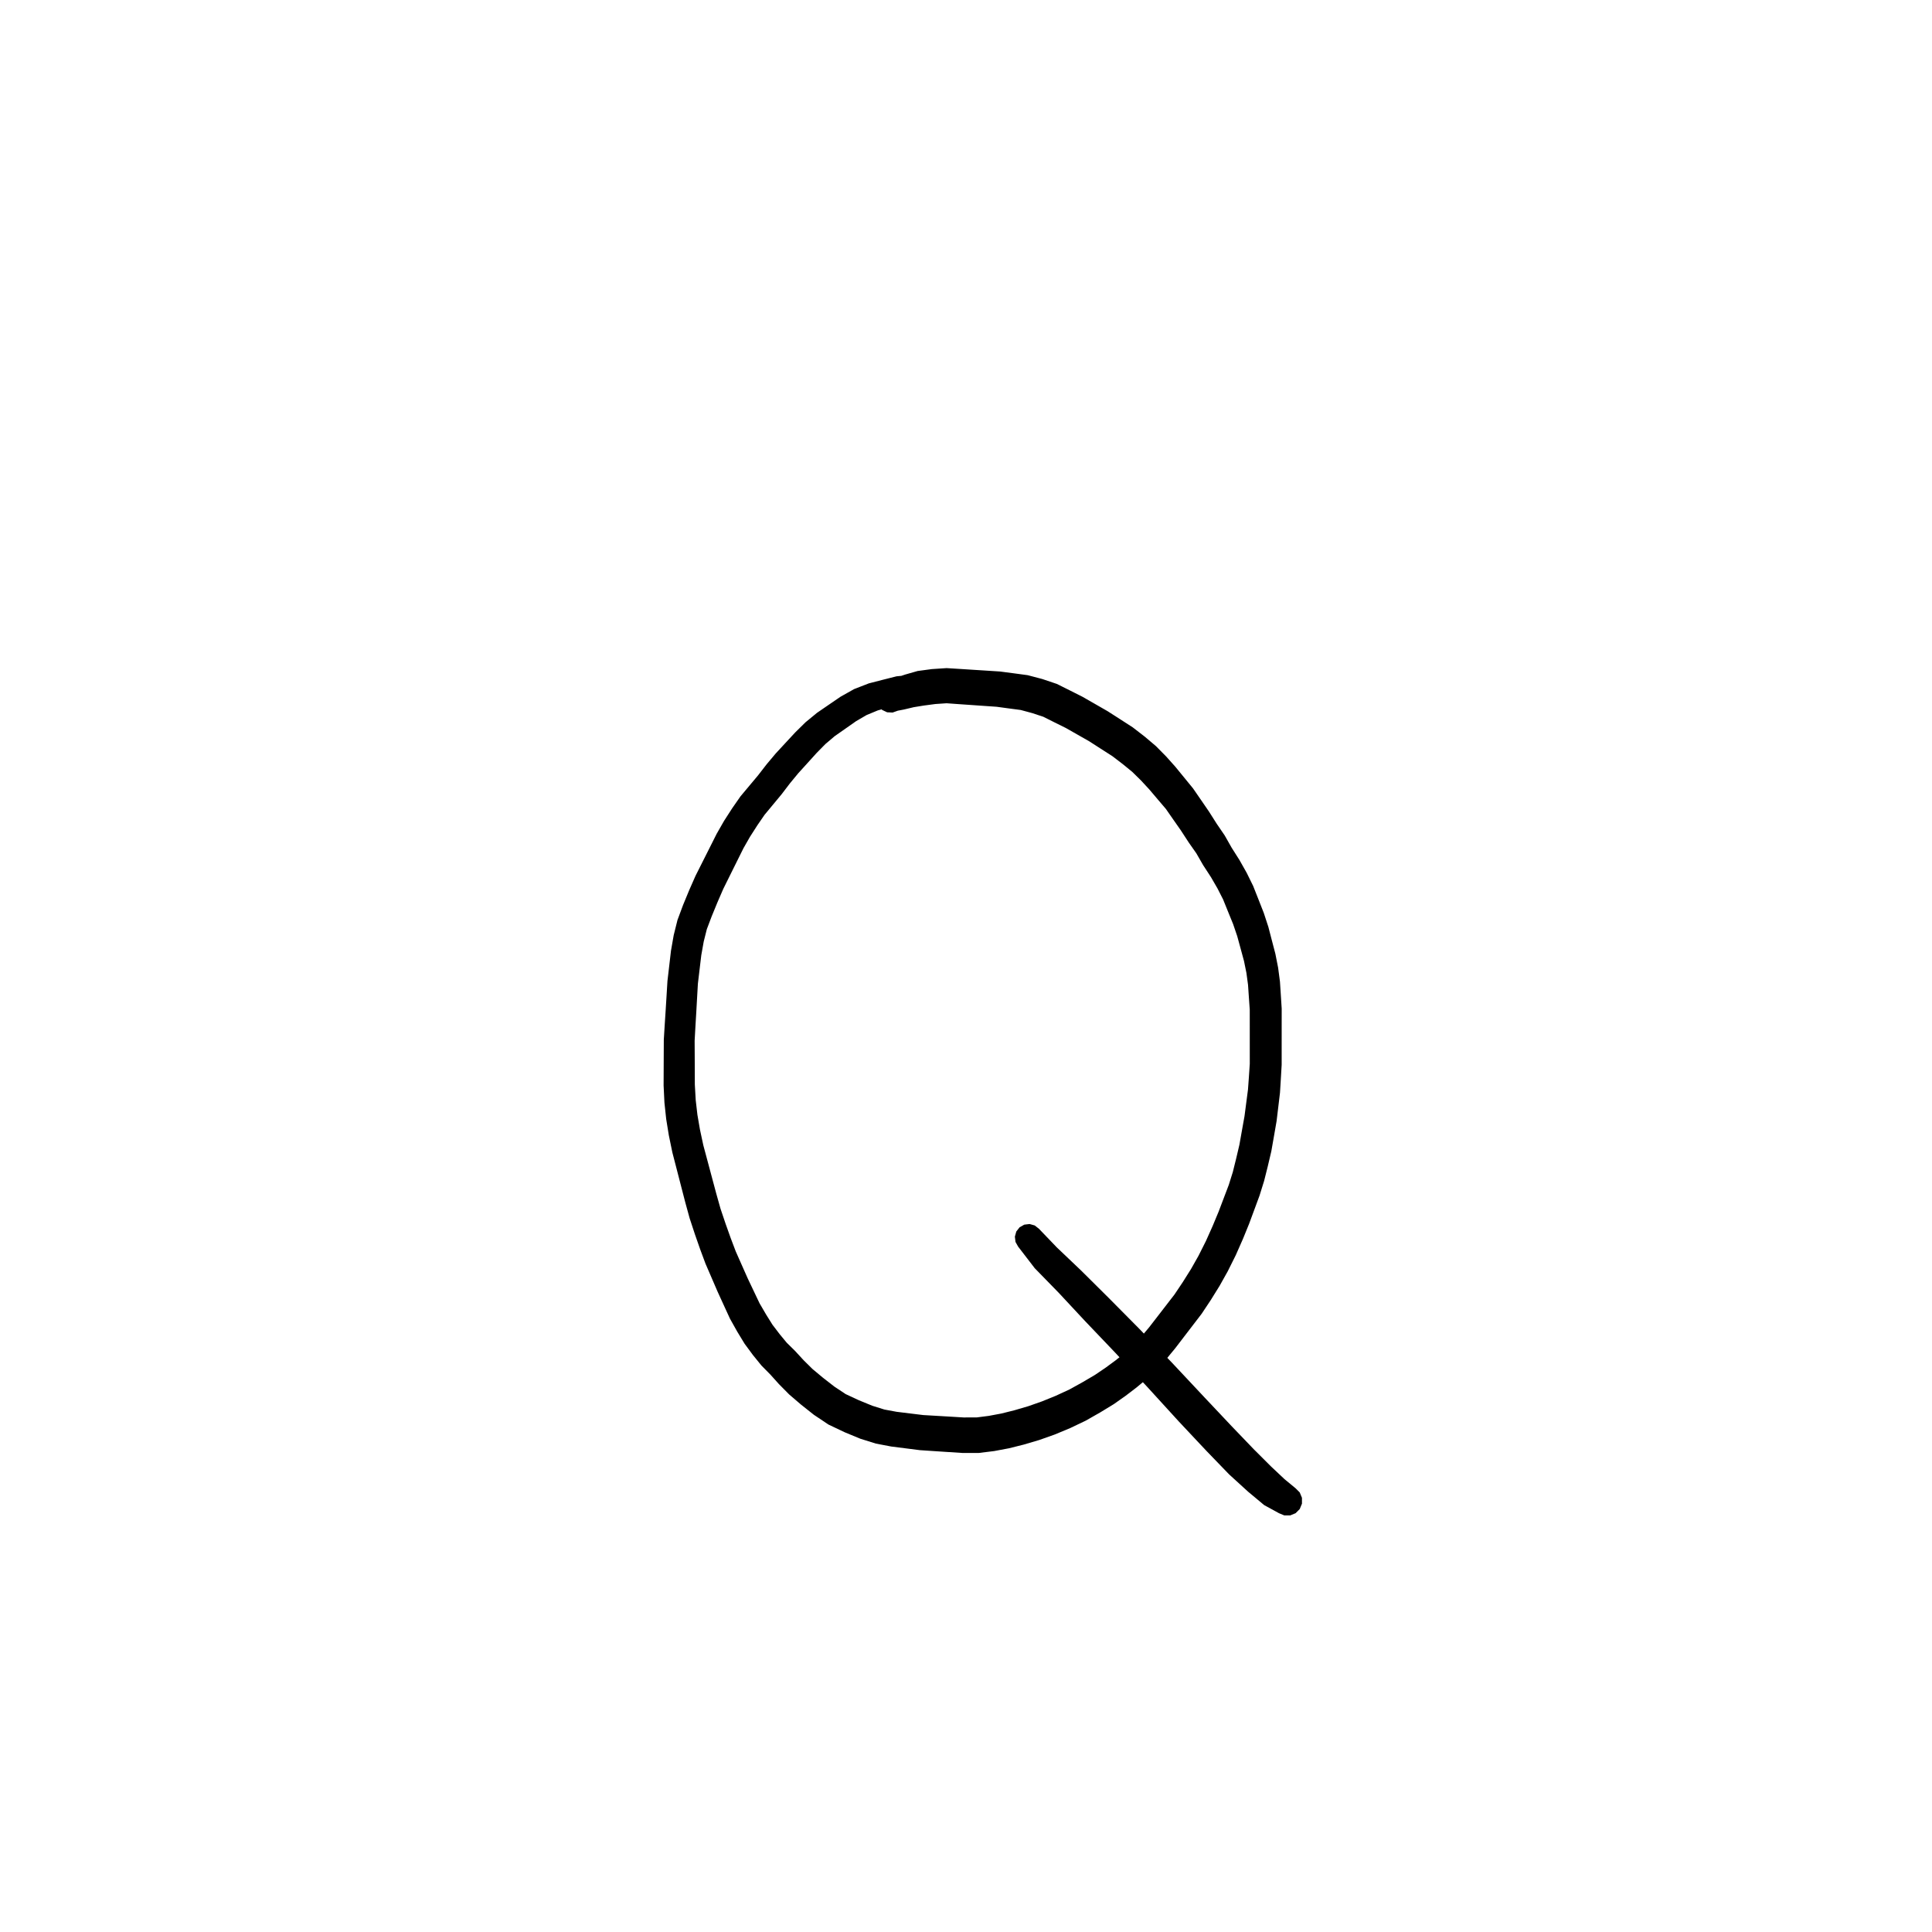
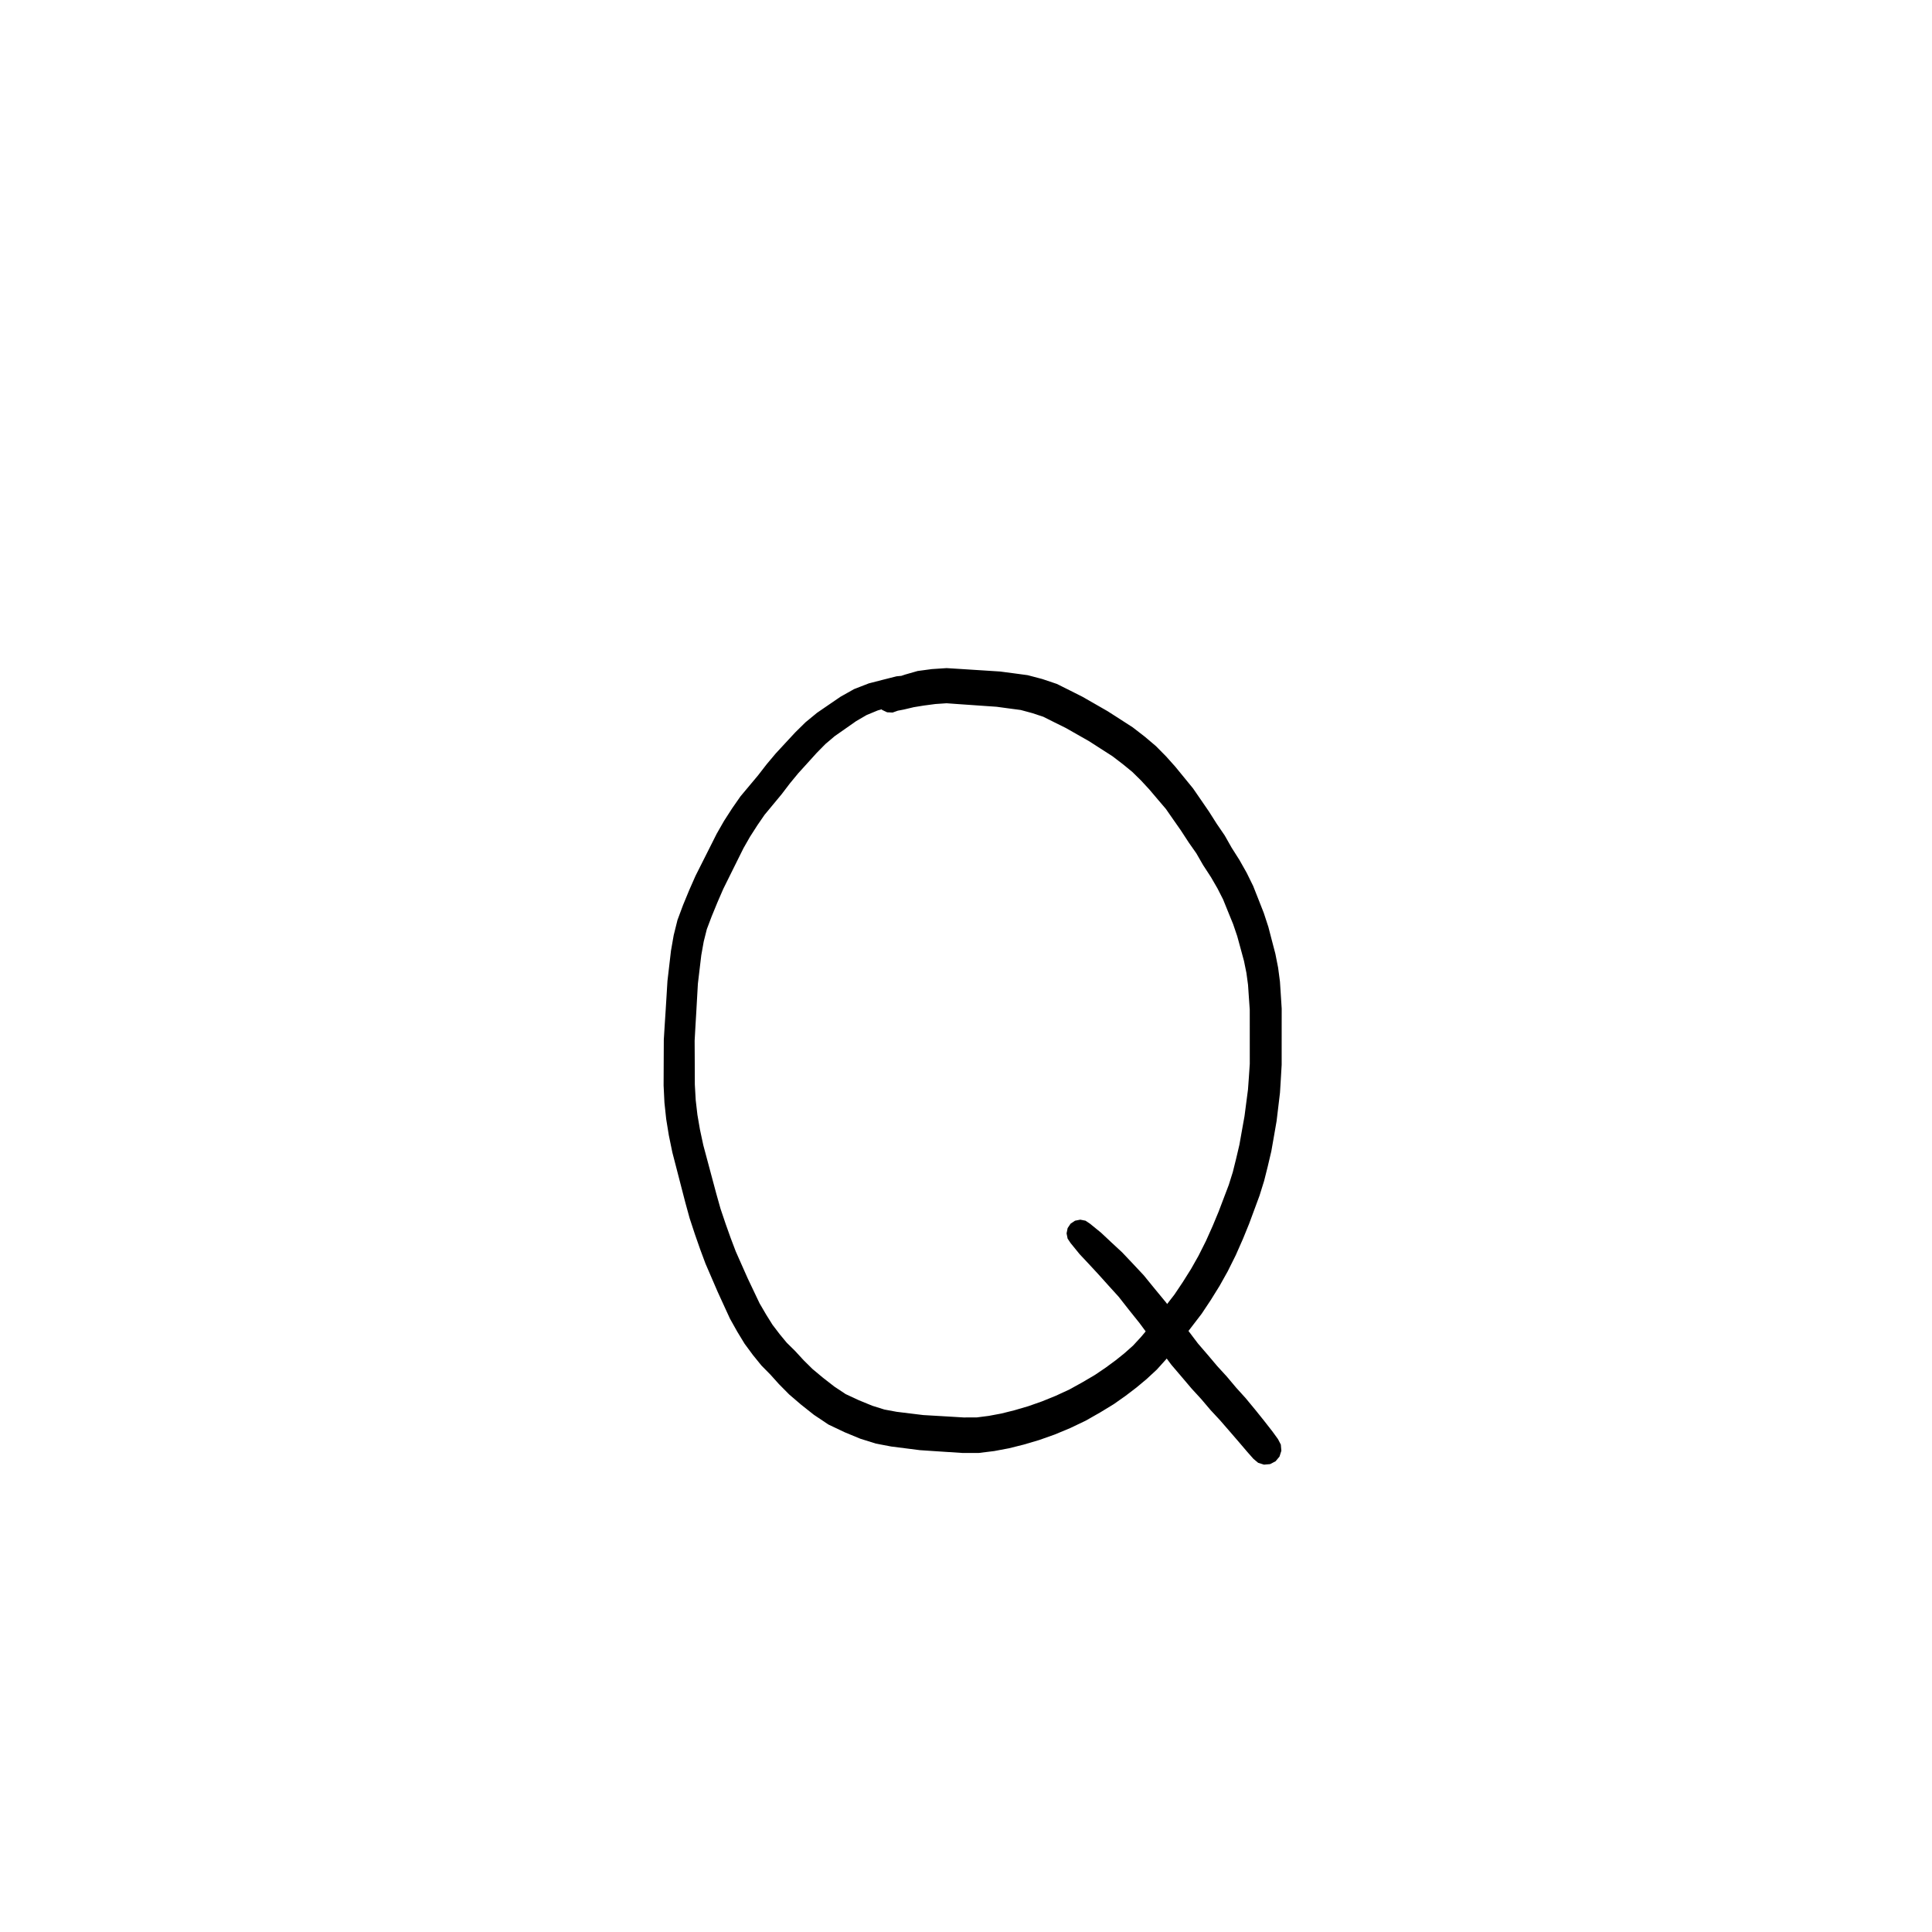
<svg xmlns="http://www.w3.org/2000/svg" viewBox="0 0 300 300" width="300" height="300">
  <path d="M 143.177 104.395 L 141.279 104.817 L 139.219 105.017 L 137.048 105.565 L 134.904 106.117 L 132.622 107.004 L 130.52 108.185 L 128.691 109.436 L 126.861 110.69 L 125.086 112.149 L 123.491 113.72 L 121.975 115.354 L 120.458 116.994 L 119.046 118.674 L 117.701 120.411 L 116.387 121.978 L 114.977 123.664 L 113.684 125.522 L 112.423 127.48 L 111.286 129.468 L 110.182 131.665 L 109.104 133.804 L 108 135.998 L 107.021 138.219 L 106.058 140.553 L 105.199 142.859 L 104.611 145.22 L 104.187 147.645 L 103.915 149.99 L 103.641 152.336 L 103.499 154.682 L 103.359 156.954 L 103.219 159.097 L 103.075 161.447 L 103.064 163.795 L 103.054 166.071 L 103.044 168.548 L 103.174 171.224 L 103.447 173.774 L 103.858 176.305 L 104.407 178.962 L 105.082 181.568 L 105.74 184.116 L 106.403 186.679 L 107.087 189.171 L 107.908 191.665 L 108.72 193.988 L 109.55 196.222 L 110.504 198.43 L 111.443 200.606 L 112.379 202.65 L 113.348 204.761 L 114.477 206.775 L 115.624 208.661 L 116.922 210.418 L 118.24 212.042 L 119.618 213.438 L 120.951 214.921 L 122.542 216.529 L 124.392 218.115 L 126.382 219.692 L 128.647 221.206 L 131.157 222.398 L 133.601 223.407 L 136.013 224.162 L 138.396 224.615 L 140.621 224.897 L 142.847 225.181 L 145.074 225.329 L 147.217 225.47 L 149.448 225.614 L 151.975 225.615 L 154.378 225.32 L 156.684 224.886 L 158.963 224.316 L 161.363 223.607 L 163.774 222.753 L 166.175 221.754 L 168.595 220.598 L 170.851 219.313 L 172.955 218.029 L 174.802 216.727 L 176.483 215.443 L 178.043 214.142 L 179.644 212.658 L 181.097 211.041 L 182.497 209.346 L 183.862 207.562 L 185.199 205.819 L 186.591 204.003 L 187.995 201.891 L 189.379 199.663 L 190.641 197.408 L 191.895 194.89 L 192.998 192.391 L 193.956 190.041 L 194.765 187.856 L 195.583 185.643 L 196.293 183.362 L 196.853 181.131 L 197.41 178.769 L 197.822 176.421 L 198.228 174.083 L 198.493 171.874 L 198.757 169.66 L 198.886 167.571 L 199.016 165.345 L 199.016 163.125 L 199.017 160.982 L 199.018 158.839 L 199.021 156.616 L 198.888 154.522 L 198.751 152.431 L 198.465 150.26 L 198.037 148.093 L 197.49 146.006 L 196.947 143.918 L 196.24 141.762 L 195.422 139.679 L 194.588 137.57 L 193.583 135.527 L 192.452 133.526 L 191.258 131.645 L 190.171 129.729 L 188.939 127.925 L 187.744 126.043 L 186.521 124.258 L 185.252 122.418 L 183.853 120.707 L 182.493 119.044 L 181.082 117.467 L 179.488 115.851 L 177.756 114.385 L 175.884 112.938 L 173.915 111.668 L 171.979 110.427 L 170.043 109.316 L 168.105 108.204 L 166.164 107.225 L 164.112 106.202 L 161.842 105.437 L 159.581 104.842 L 157.395 104.547 L 155.296 104.272 L 153.196 104.136 L 151.187 104.009 L 149.177 103.88 L 146.987 103.744 L 144.706 103.895 L 142.49 104.192 L 140.562 104.743 L 138.432 105.452 L 137.156 106.607 L 136.524 107.18 L 136.16 107.952 L 136.118 108.804 L 136.406 109.607 L 136.979 110.239 L 137.751 110.604 L 138.603 110.645 L 139.406 110.357 L 140.363 110.173 L 141.893 109.811 L 143.448 109.558 L 145.249 109.32 L 146.987 109.202 L 148.814 109.334 L 150.822 109.473 L 152.831 109.614 L 154.749 109.745 L 156.667 110.006 L 158.5 110.247 L 160.256 110.723 L 162.004 111.298 L 163.702 112.15 L 165.511 113.046 L 167.323 114.077 L 169.137 115.109 L 170.951 116.278 L 172.732 117.419 L 174.343 118.651 L 175.825 119.863 L 177.177 121.194 L 178.445 122.563 L 179.763 124.115 L 181.043 125.617 L 182.185 127.26 L 183.372 128.957 L 184.588 130.825 L 185.766 132.503 L 186.822 134.338 L 188.039 136.206 L 189.051 137.955 L 189.921 139.662 L 190.694 141.571 L 191.483 143.506 L 192.116 145.367 L 192.644 147.298 L 193.168 149.229 L 193.544 151.08 L 193.794 152.926 L 193.924 154.853 L 194.06 156.776 L 194.062 158.839 L 194.063 160.982 L 194.064 163.125 L 194.065 165.19 L 193.927 167.251 L 193.787 169.179 L 193.516 171.251 L 193.245 173.328 L 192.847 175.543 L 192.456 177.749 L 191.941 179.94 L 191.43 181.995 L 190.801 183.999 L 190.012 186.073 L 189.214 188.173 L 188.297 190.377 L 187.257 192.7 L 186.1 195.003 L 184.951 197.034 L 183.657 199.092 L 182.382 200.997 L 181.096 202.663 L 179.754 204.402 L 178.44 206.1 L 177.162 207.62 L 175.936 208.949 L 174.59 210.144 L 173.204 211.254 L 171.672 212.38 L 170.036 213.489 L 168.123 214.615 L 166.093 215.741 L 163.959 216.729 L 161.806 217.604 L 159.664 218.357 L 157.51 218.988 L 155.503 219.489 L 153.524 219.859 L 151.641 220.099 L 149.615 220.1 L 147.56 219.976 L 145.417 219.85 L 143.358 219.73 L 141.299 219.478 L 139.238 219.225 L 137.335 218.874 L 135.462 218.289 L 133.352 217.423 L 131.309 216.473 L 129.556 215.308 L 127.795 213.938 L 126.163 212.578 L 124.808 211.239 L 123.462 209.777 L 122.162 208.494 L 121.069 207.172 L 119.957 205.714 L 118.96 204.118 L 117.947 202.382 L 117.04 200.475 L 116.102 198.501 L 115.165 196.391 L 114.245 194.314 L 113.467 192.262 L 112.672 190.032 L 111.887 187.704 L 111.231 185.374 L 110.554 182.849 L 109.874 180.307 L 109.209 177.824 L 108.687 175.391 L 108.294 173.101 L 108.031 170.83 L 107.893 168.417 L 107.884 166.071 L 107.874 163.795 L 107.863 161.588 L 107.986 159.386 L 108.114 157.242 L 108.242 154.961 L 108.368 152.753 L 108.63 150.545 L 108.893 148.337 L 109.272 146.209 L 109.756 144.284 L 110.505 142.305 L 111.417 140.084 L 112.313 138.02 L 113.351 135.928 L 114.416 133.782 L 115.455 131.692 L 116.461 129.931 L 117.611 128.139 L 118.728 126.515 L 119.997 124.986 L 121.362 123.339 L 122.695 121.594 L 123.962 120.06 L 125.391 118.485 L 126.821 116.905 L 128.173 115.53 L 129.612 114.31 L 131.265 113.154 L 132.918 111.993 L 134.566 111.031 L 136.302 110.312 L 138.175 109.792 L 140.022 109.268 L 141.98 109.022 L 144.1 108.551 L 144.86 108.216 L 145.434 107.616 L 145.735 106.842 L 145.716 106.011 L 145.381 105.251 L 144.781 104.677 L 144.007 104.377 Z" fill="black" fill-rule="nonzero" />
-   <path d="M 158.094 193.573 L 160.673 196.927 L 164.395 200.742 L 168.447 205.093 L 173.079 209.949 L 178.108 215.318 L 183.023 220.704 L 187.322 225.281 L 190.857 228.942 L 193.809 231.634 L 196.303 233.714 L 198.599 234.97 L 199.437 235.316 L 200.344 235.315 L 201.182 234.967 L 201.823 234.325 L 202.169 233.487 L 202.168 232.58 L 201.82 231.742 L 201.178 231.101 L 199.456 229.679 L 197.396 227.741 L 194.723 225.076 L 191.294 221.504 L 187.022 216.975 L 182.026 211.646 L 176.876 206.301 L 172.133 201.515 L 167.882 197.294 L 164.104 193.698 L 161.326 190.802 L 160.673 190.289 L 159.873 190.065 L 159.048 190.164 L 158.325 190.571 L 157.812 191.225 L 157.588 192.024 L 157.687 192.849 Z" fill="black" fill-rule="nonzero" />
+   <path d="M 166.24 193.023 L 167.643 194.746 L 169.112 196.312 L 170.622 197.944 L 172.173 199.67 L 173.702 201.355 L 175.242 203.319 L 176.942 205.443 L 178.537 207.596 L 180.269 209.746 L 181.886 211.92 L 183.542 213.861 L 185.044 215.633 L 186.518 217.239 L 187.995 218.977 L 189.479 220.575 L 190.934 222.252 L 192.286 223.817 L 193.693 225.466 L 194.631 226.527 L 195.361 227.141 L 196.27 227.429 L 197.22 227.348 L 198.067 226.909 L 198.681 226.179 L 198.97 225.27 L 198.888 224.32 L 198.449 223.473 L 197.602 222.302 L 196.241 220.558 L 194.914 218.909 L 193.423 217.104 L 191.96 215.488 L 190.491 213.743 L 189.019 212.135 L 187.575 210.425 L 186.016 208.616 L 184.419 206.504 L 182.668 204.369 L 181.049 202.235 L 179.267 200.074 L 177.593 198.02 L 175.908 196.222 L 174.245 194.466 L 172.539 192.885 L 170.973 191.415 L 169.251 190.013 L 168.56 189.551 L 167.746 189.389 L 166.931 189.551 L 166.24 190.013 L 165.779 190.703 L 165.617 191.518 L 165.779 192.332 Z" fill="black" fill-rule="nonzero" />
</svg>
